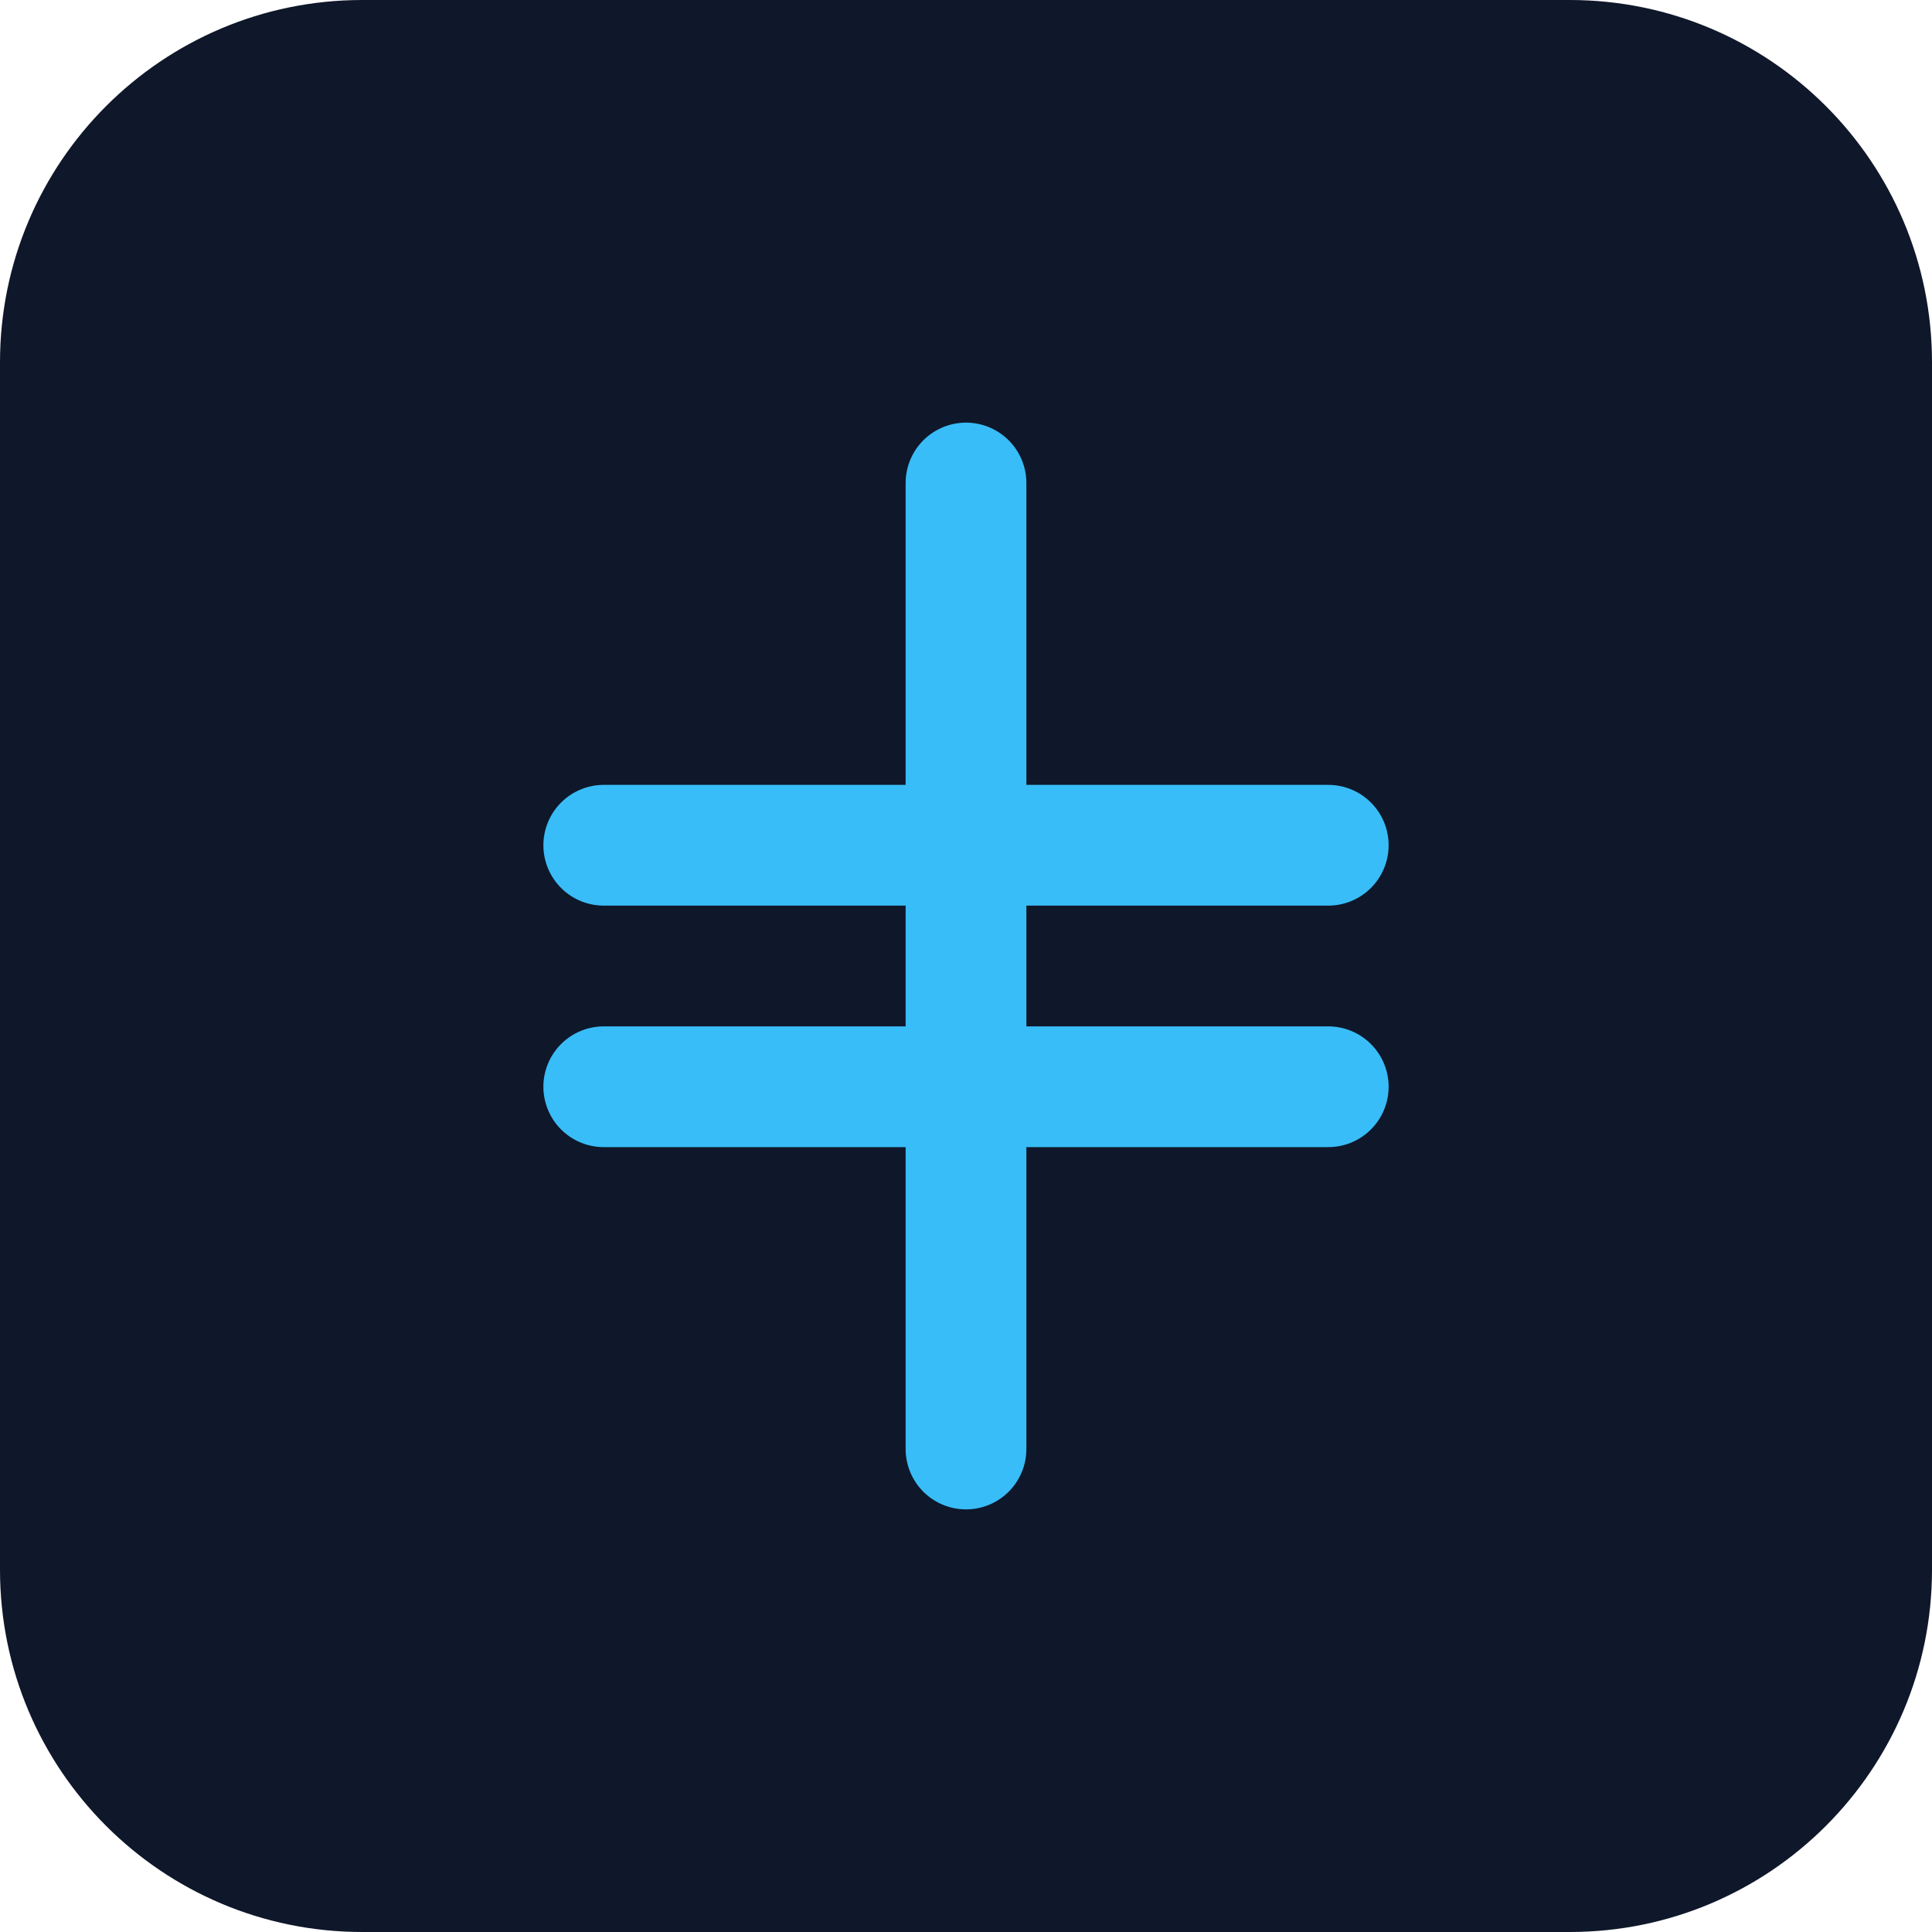
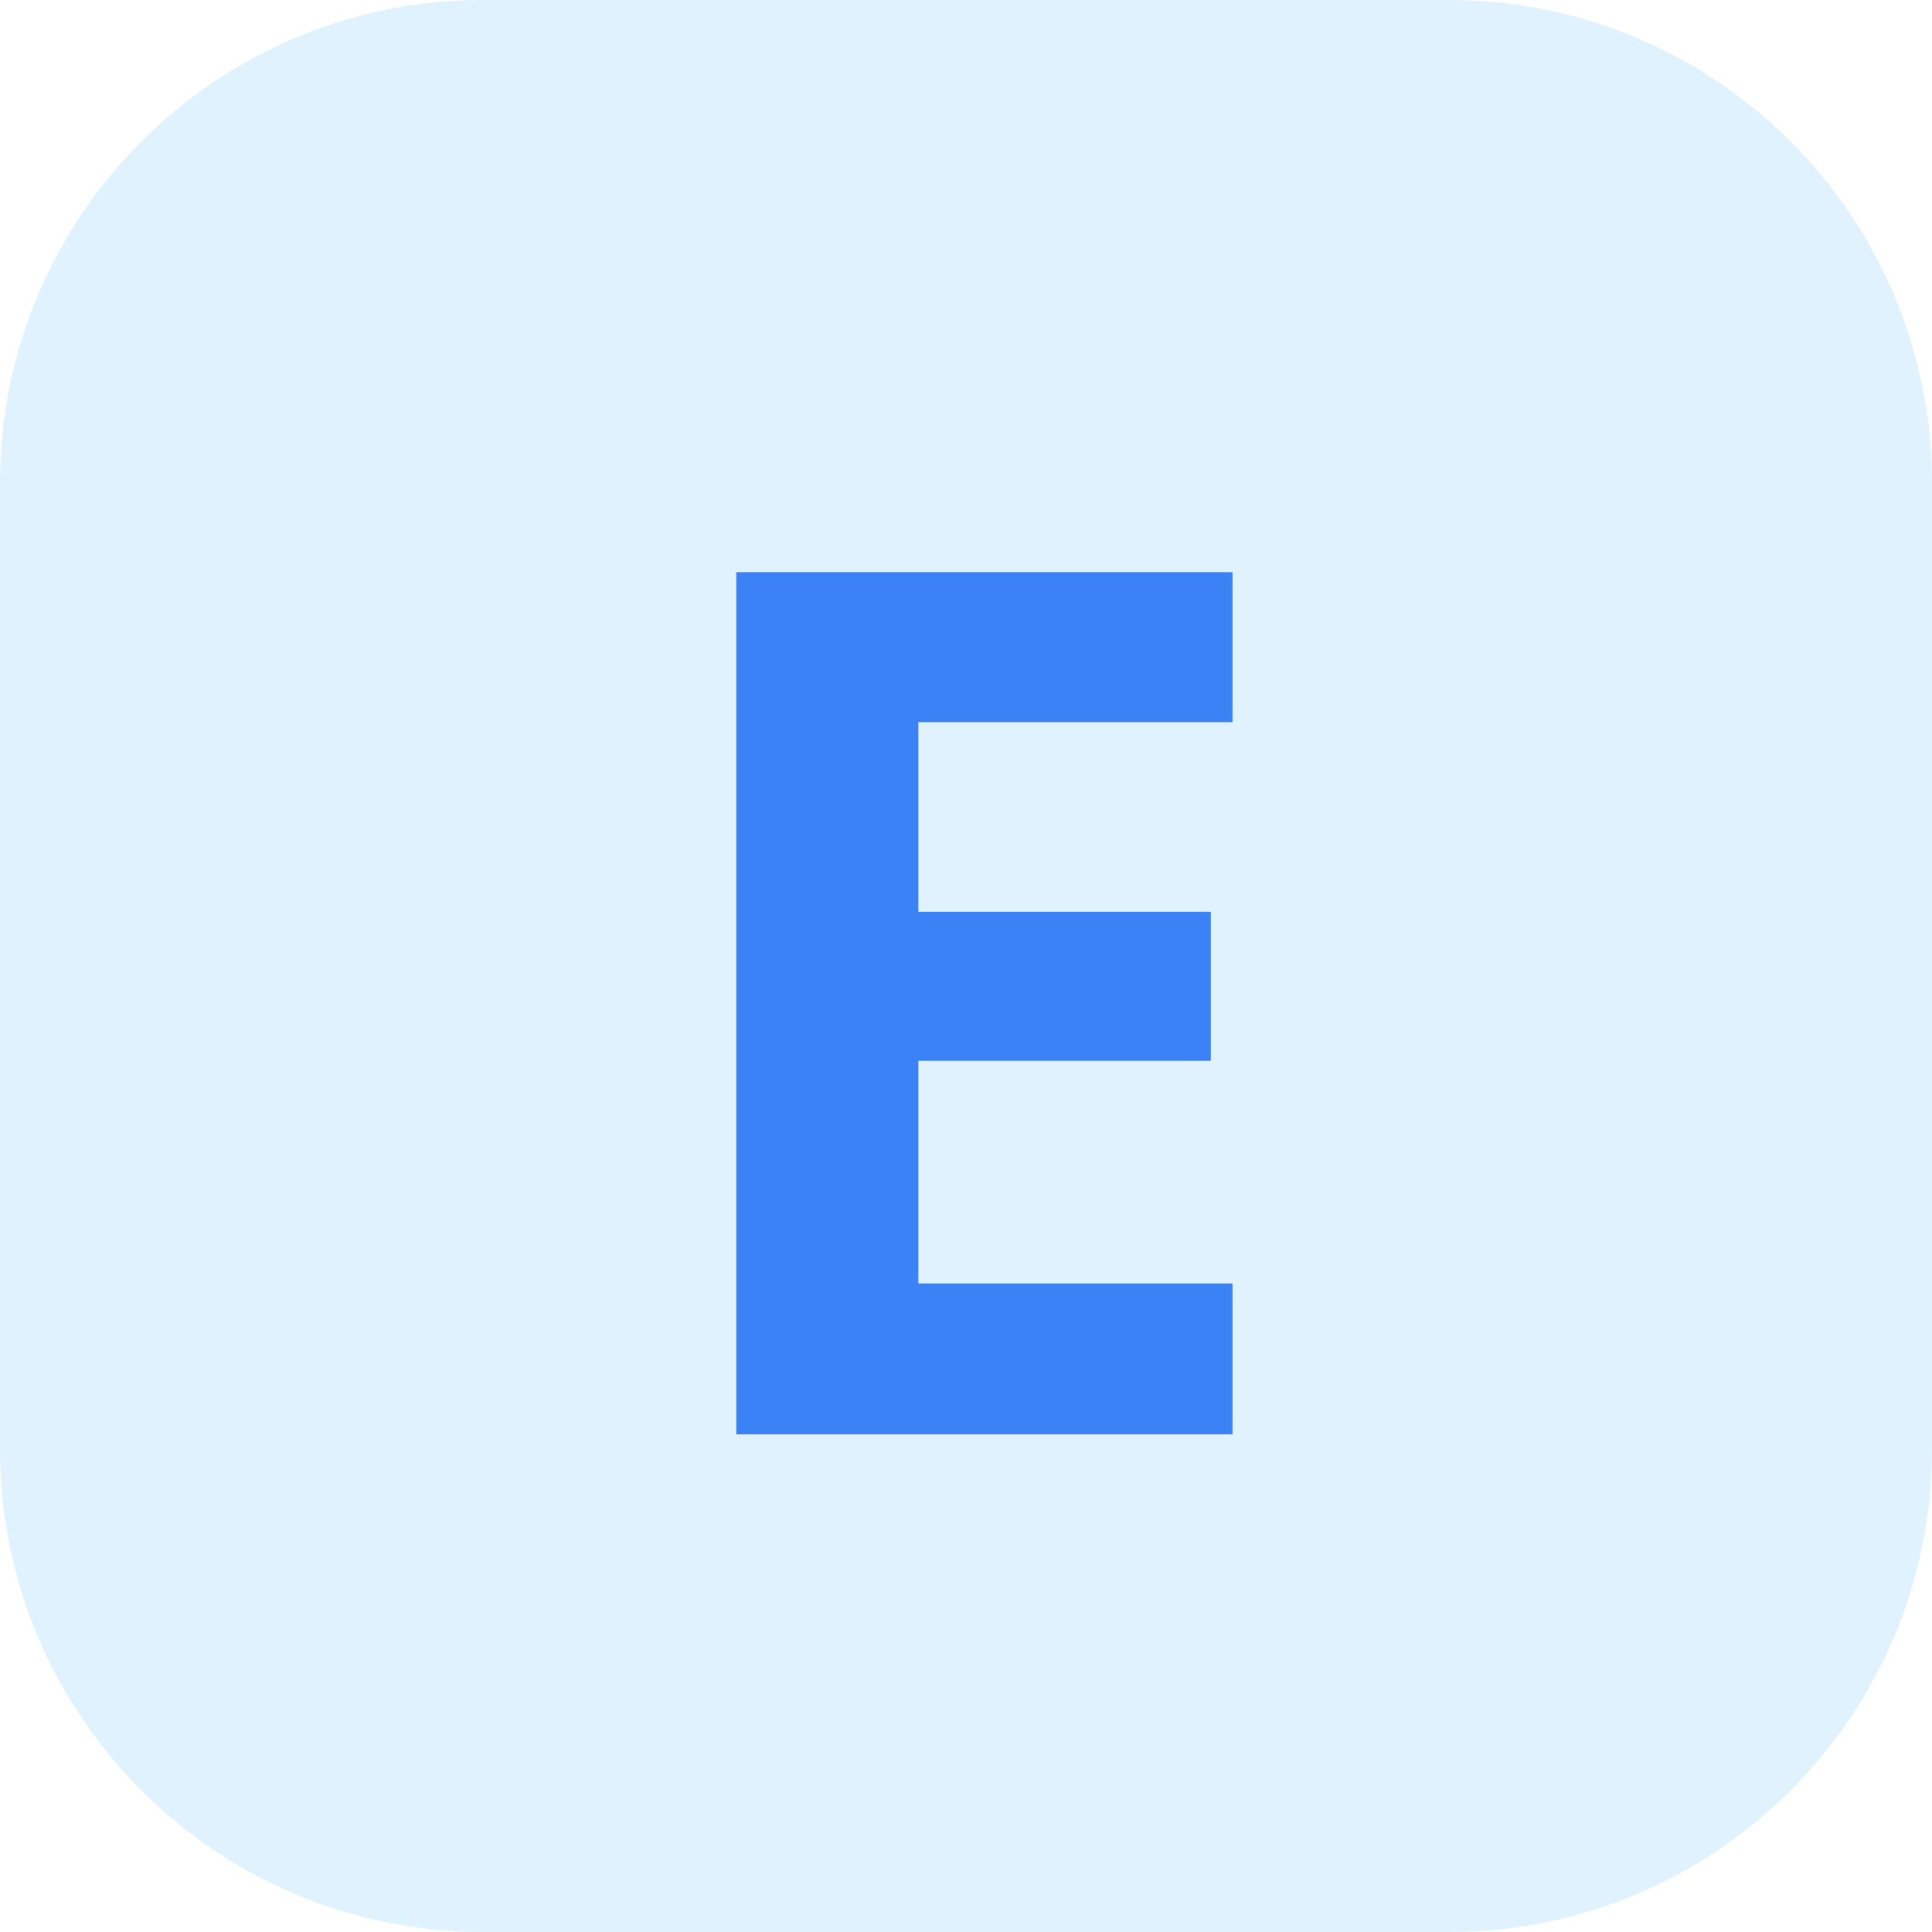
<svg xmlns="http://www.w3.org/2000/svg" viewBox="0 0 32 32">
-   <rect width="32" height="32" rx="6" fill="#0f172a" />
-   <path d="M16 8v16M10 14h12M10 18h12" stroke="#38bdf8" stroke-width="2" stroke-linecap="round" />
+   <rect width="32" height="32" rx="8" fill="#e0f2fe" />
+   <text x="50%" y="50%" dominant-baseline="central" text-anchor="middle" font-family="system-ui, sans-serif" font-weight="800" font-size="20" fill="#3b82f6">E</text>
</svg>
